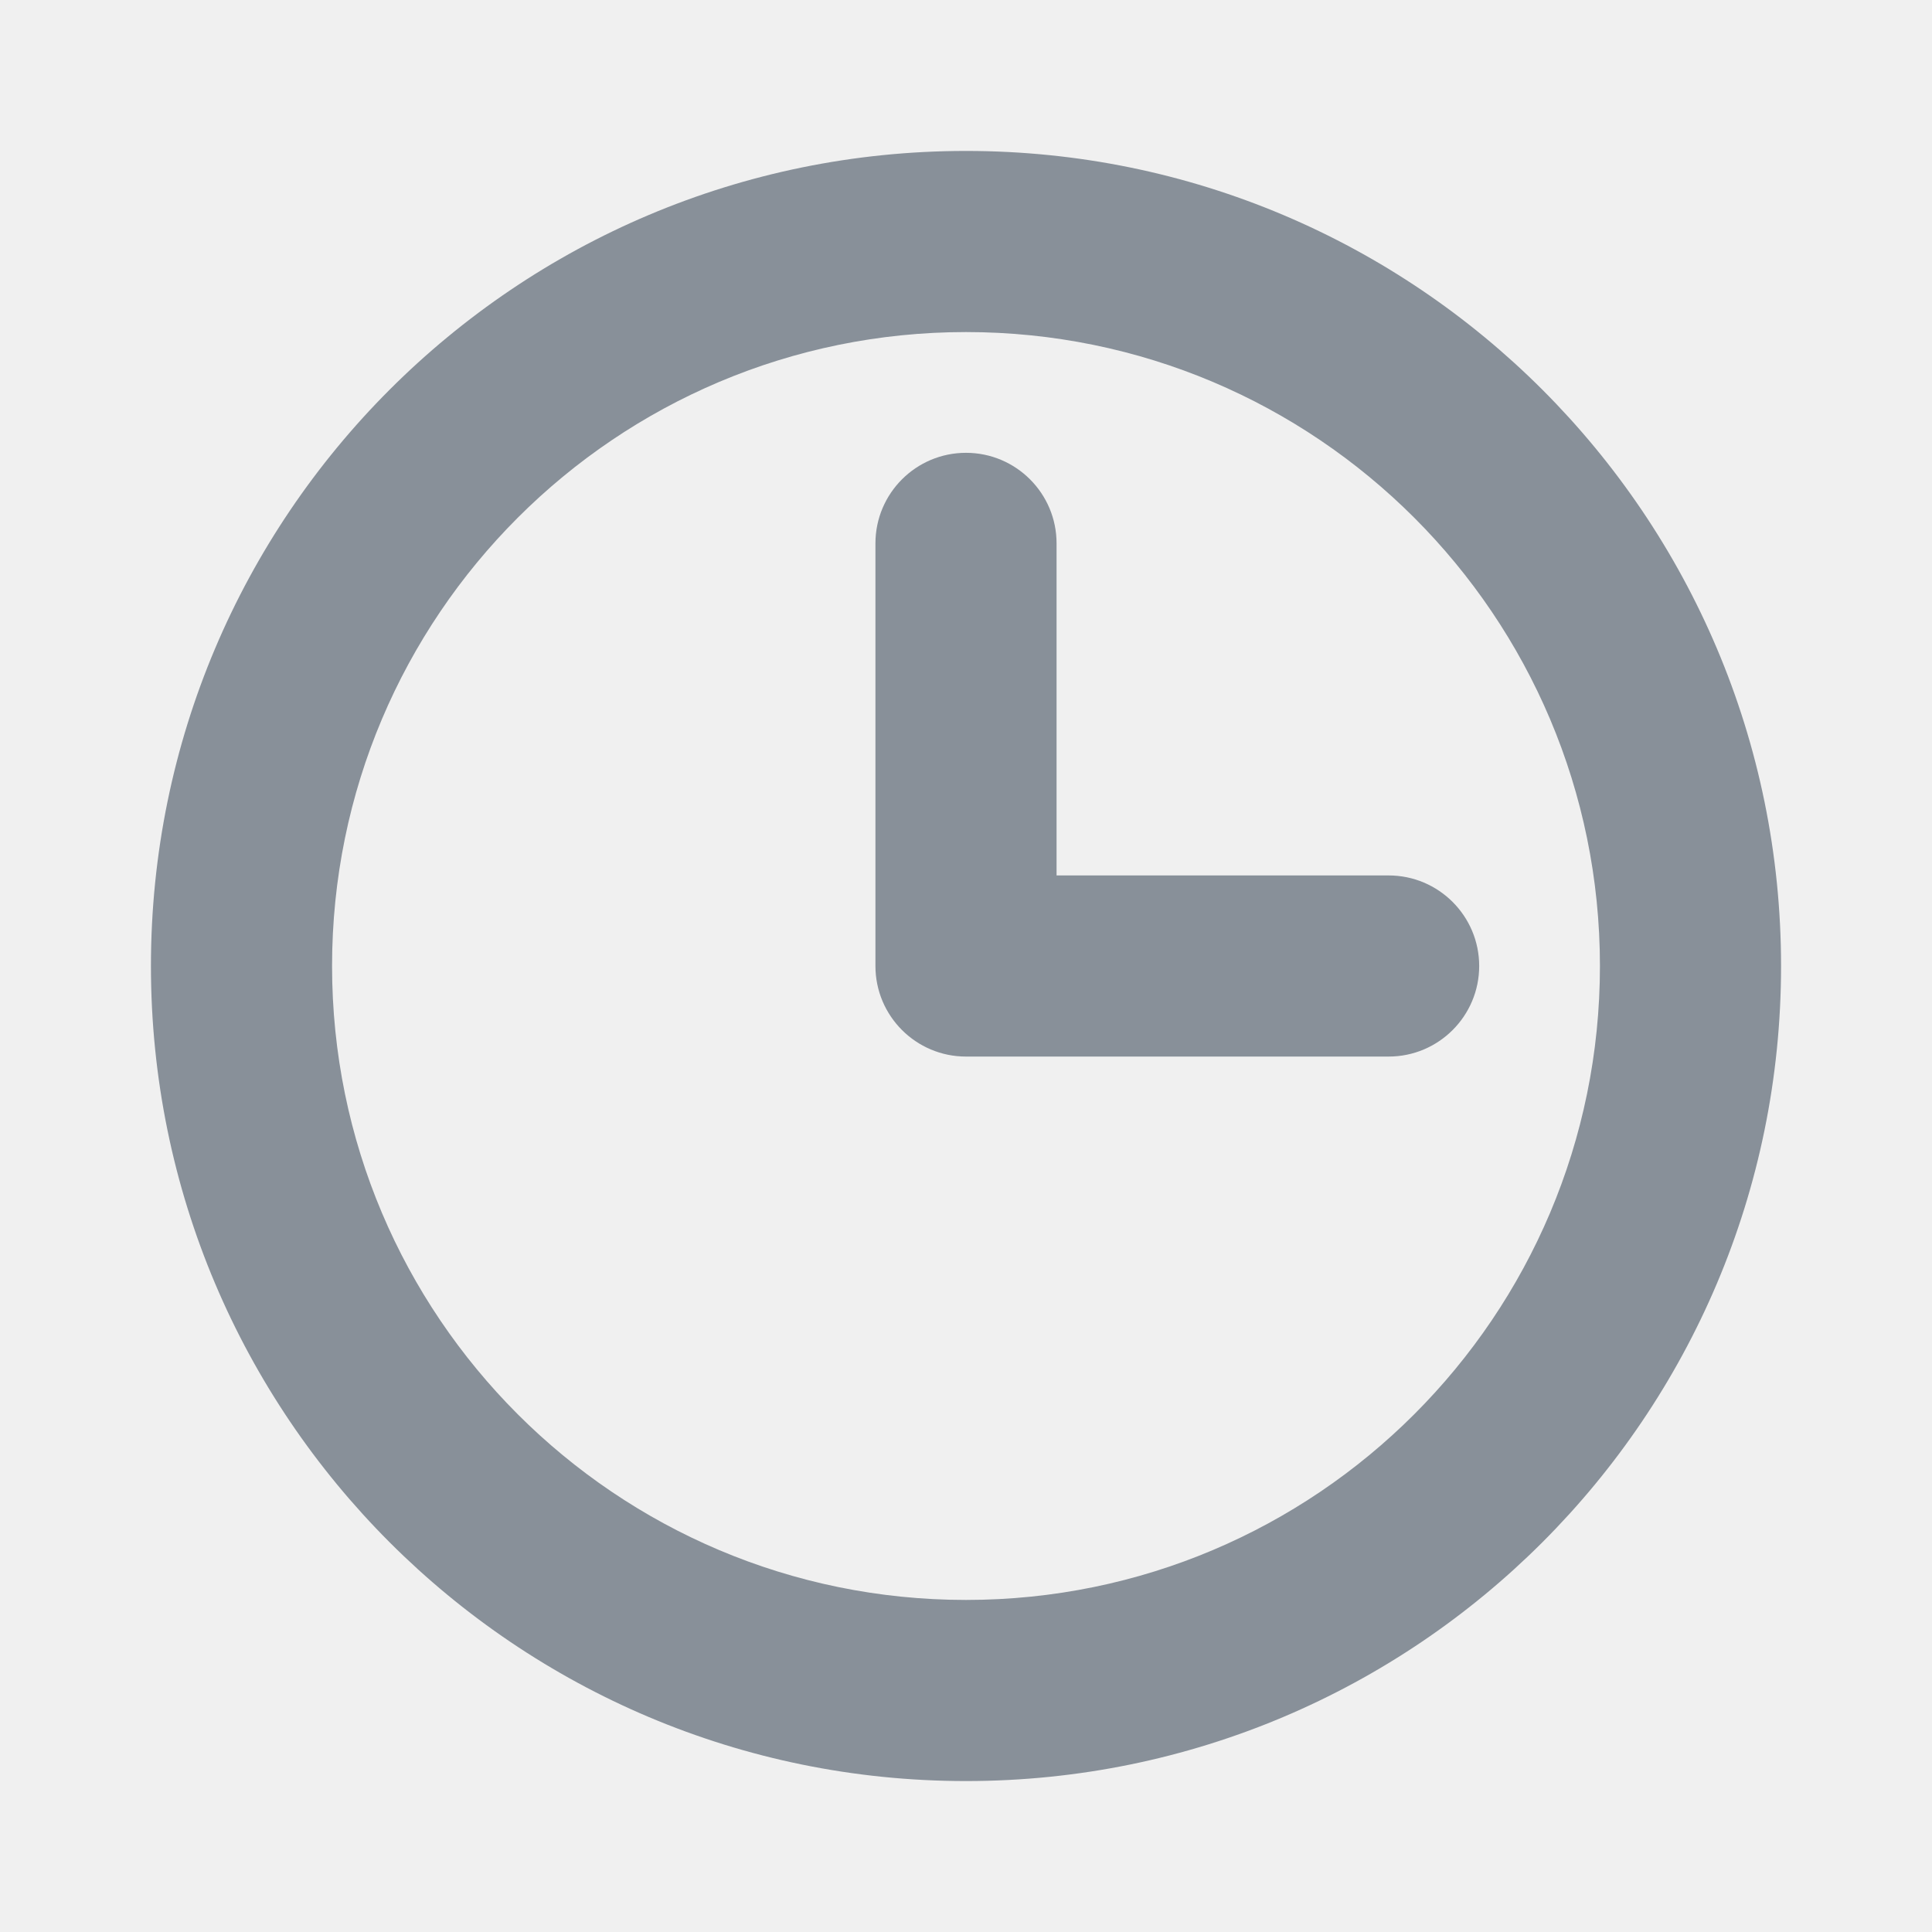
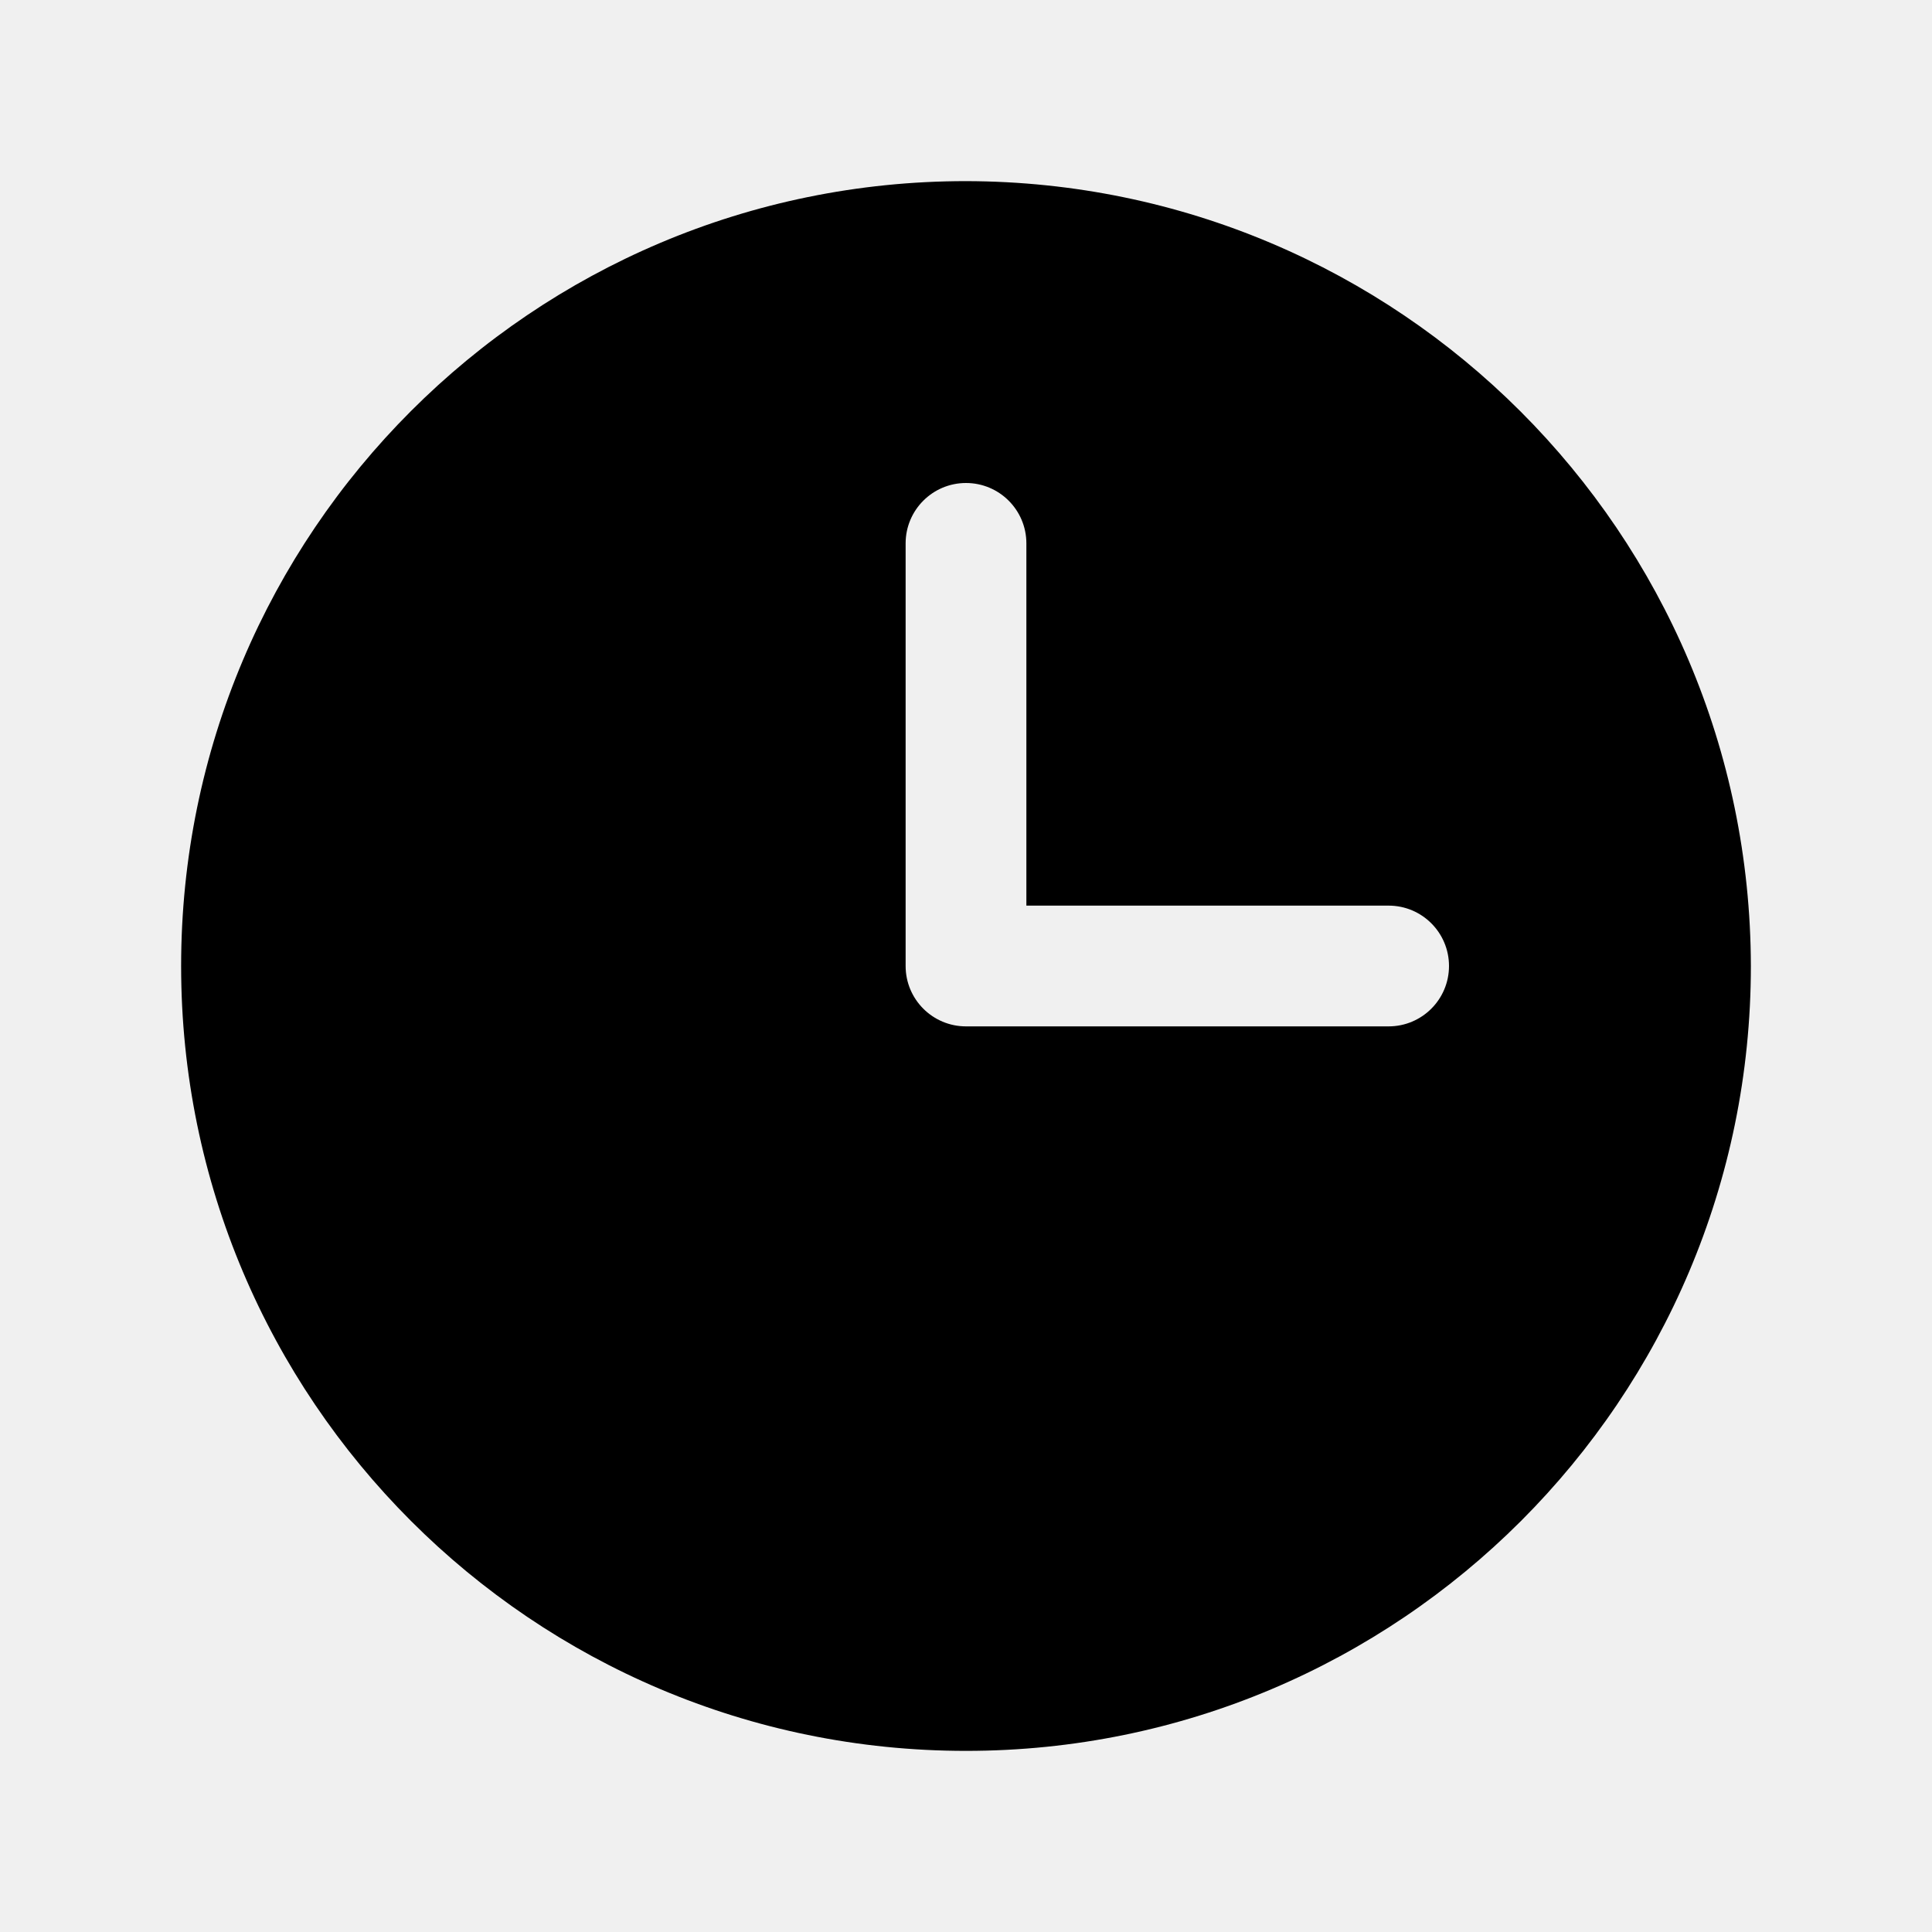
- <svg xmlns="http://www.w3.org/2000/svg" width="32" height="32" viewBox="0 0 32 32" fill="none">
-   <g clip-path="url(#clip0_829_20)">
-     <path fill-rule="evenodd" clip-rule="evenodd" d="M16 5.5C10.201 5.5 5.5 10.201 5.5 16C5.5 21.799 10.201 26.5 16 26.5C21.799 26.5 26.5 21.799 26.5 16C26.5 10.201 21.799 5.5 16 5.5ZM2.5 16C2.5 8.544 8.544 2.5 16 2.5C23.456 2.5 29.5 8.544 29.5 16C29.5 23.456 23.456 29.5 16 29.5C8.544 29.5 2.5 23.456 2.5 16Z" fill="#889099" />
-     <path fill-rule="evenodd" clip-rule="evenodd" d="M16 7.5C16.828 7.5 17.5 8.172 17.5 9V14.5H23C23.828 14.5 24.5 15.172 24.5 16C24.5 16.828 23.828 17.5 23 17.5H16C15.172 17.5 14.5 16.828 14.5 16V9C14.5 8.172 15.172 7.5 16 7.5Z" fill="#889099" />
-   </g>
-   <defs>
-     <clipPath id="clip0_829_20">
-       <rect width="32" height="32" fill="white" />
-     </clipPath>
-   </defs>
+ <svg xmlns="http://www.w3.org/2000/svg" viewBox="0 0 256 256">
+   <rect width="256" height="256" fill="none" />
+   <path d="M128,24A104,104,0,1,0,232,128,104.2,104.2,0,0,0,128,24Zm56,112H128a8,8,0,0,1-8-8V72a8,8,0,0,1,16,0v48h48a8,8,0,0,1,0,16Z" />
</svg>
